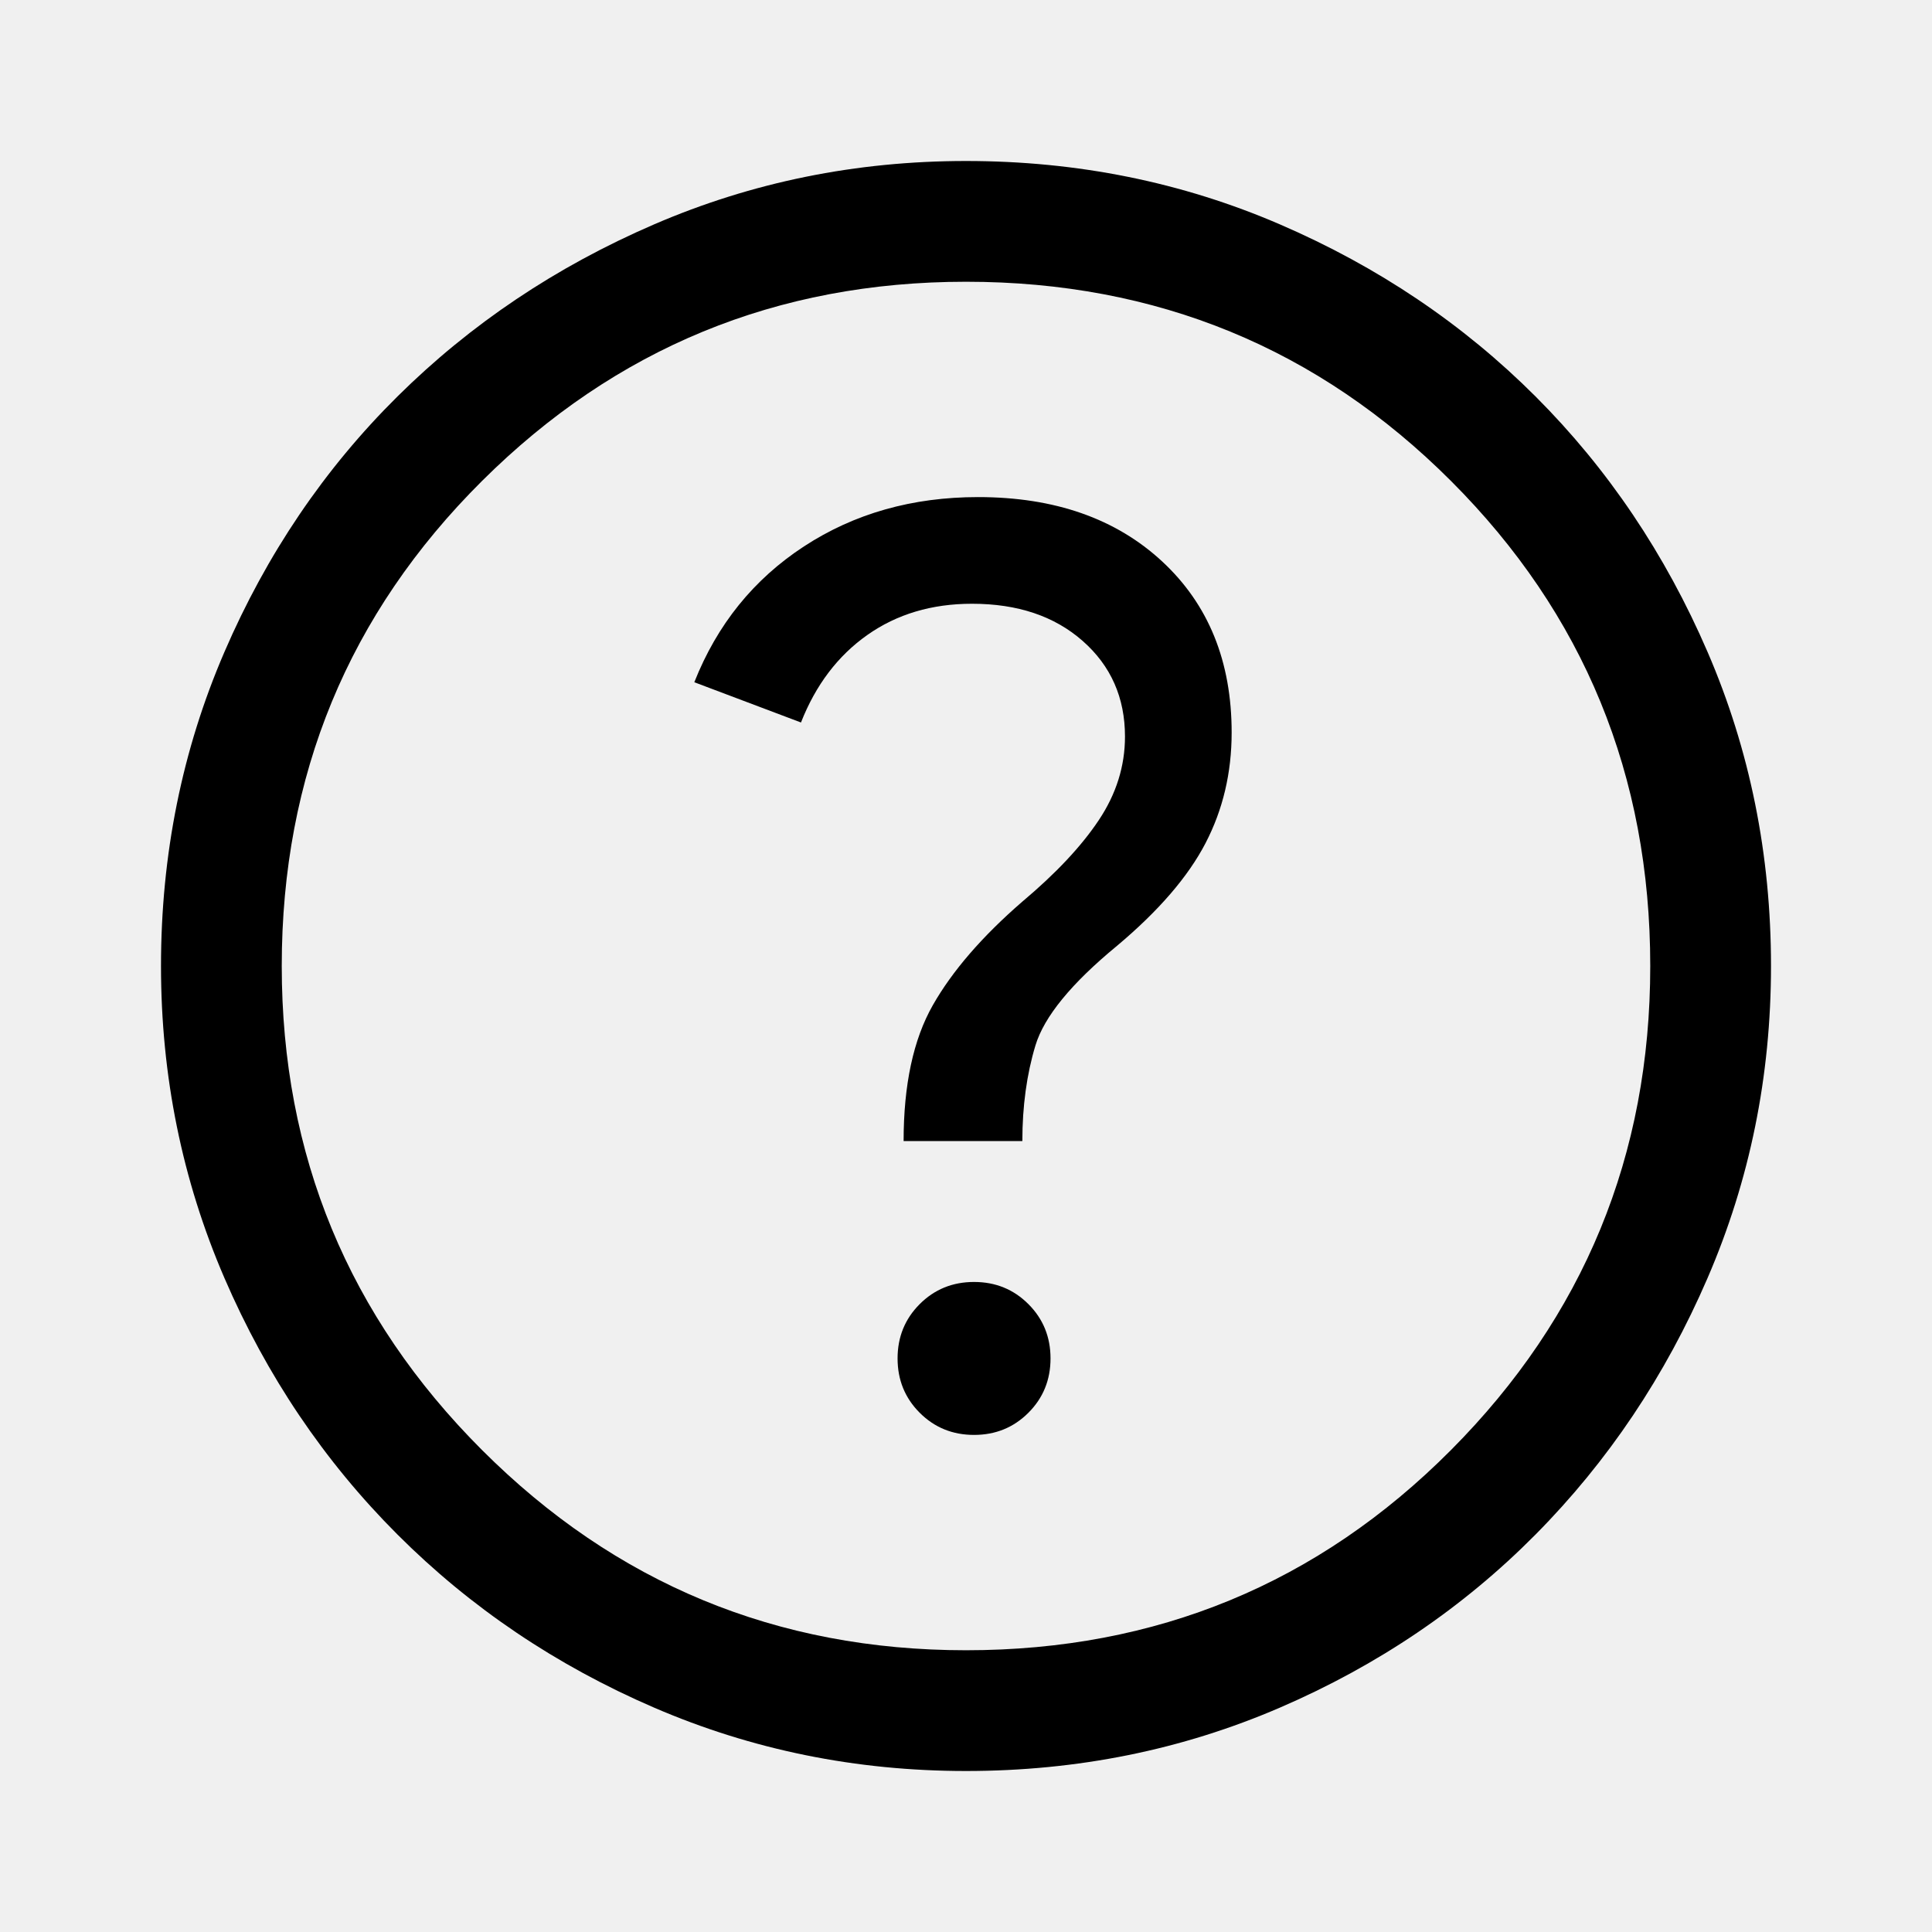
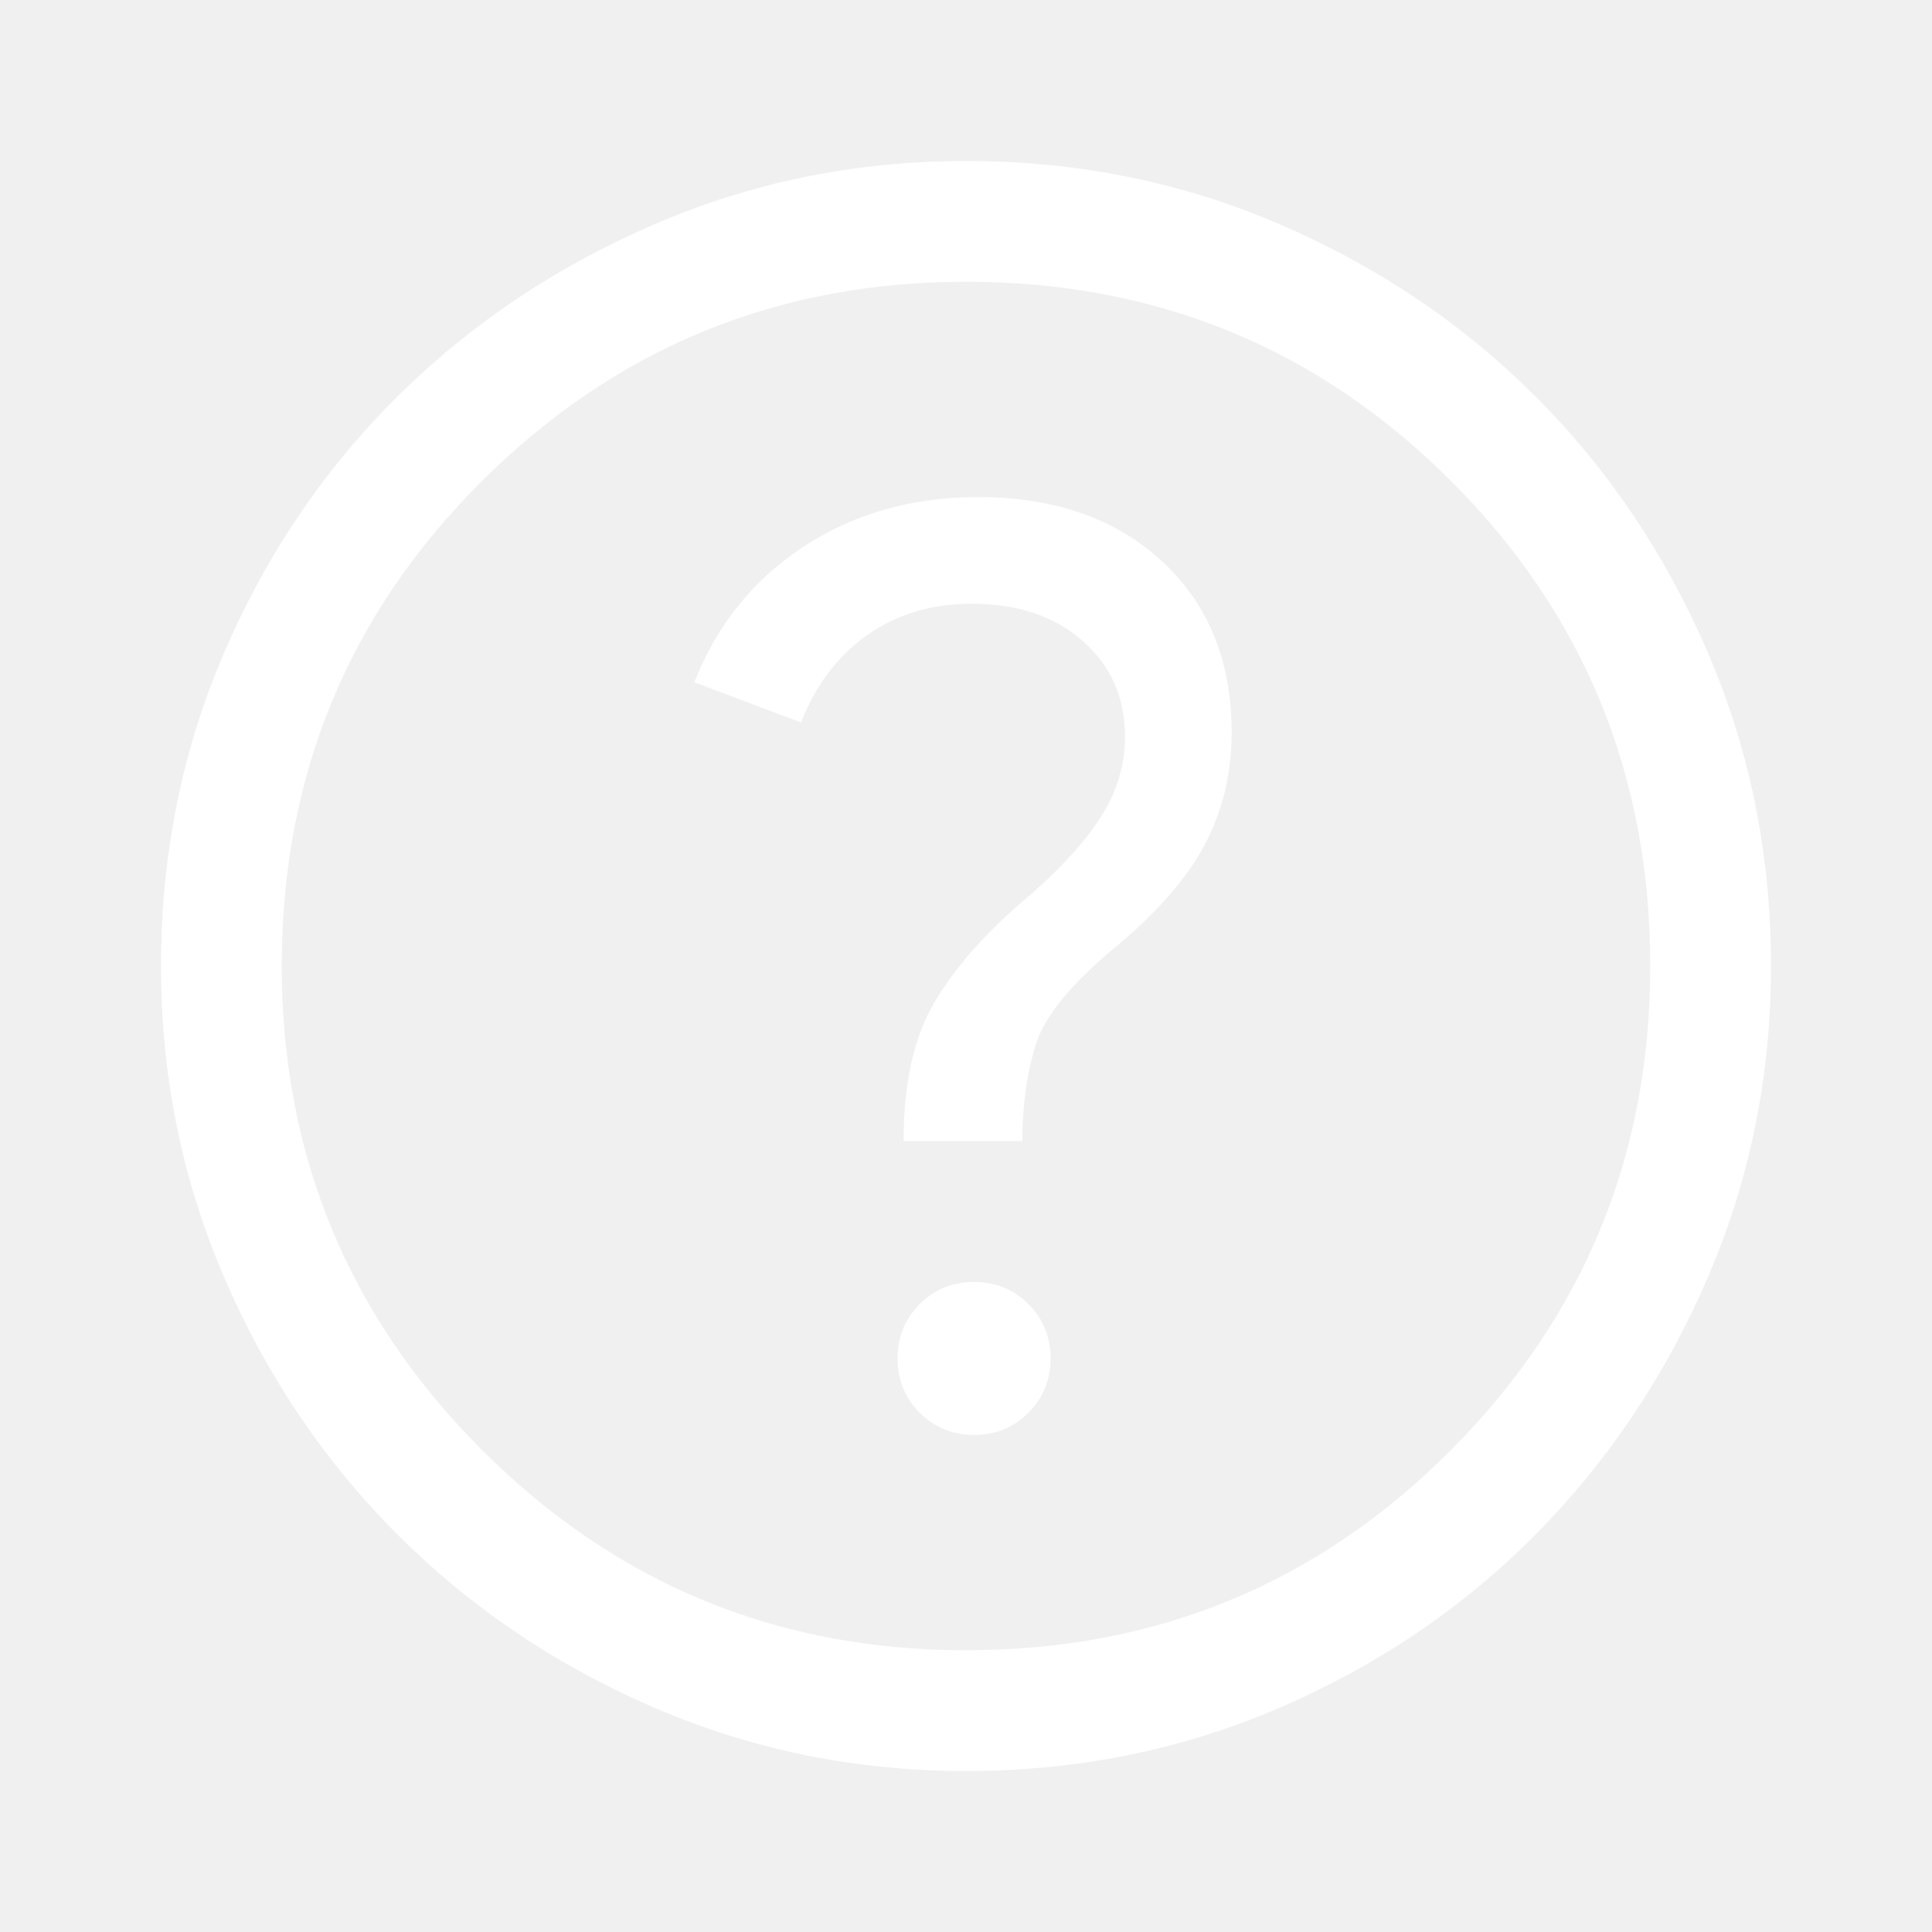
<svg xmlns="http://www.w3.org/2000/svg" height="48" width="48">
-   <path d="M24.2 35.65q.8 0 1.35-.55t.55-1.35q0-.8-.55-1.35t-1.35-.55q-.8 0-1.35.55t-.55 1.35q0 .8.55 1.35t1.35.55Zm-1.75-7.3h2.95q0-1.3.325-2.375T27.75 23.5q1.55-1.3 2.2-2.55.65-1.25.65-2.75 0-2.65-1.725-4.25t-4.575-1.6q-2.45 0-4.325 1.225T17.25 16.95l2.65 1q.55-1.4 1.65-2.175 1.1-.775 2.6-.775 1.7 0 2.75.925t1.05 2.375q0 1.1-.65 2.075-.65.975-1.9 2.025-1.5 1.3-2.225 2.575-.725 1.275-.725 3.375ZM24 44q-4.1 0-7.75-1.575-3.65-1.575-6.375-4.3-2.725-2.725-4.3-6.375Q4 28.1 4 24q0-4.15 1.575-7.8 1.575-3.65 4.3-6.35 2.725-2.7 6.375-4.275Q19.9 4 24 4q4.15 0 7.8 1.575 3.65 1.575 6.35 4.275 2.7 2.7 4.275 6.35Q44 19.85 44 24q0 4.1-1.575 7.75-1.575 3.65-4.275 6.375t-6.35 4.3Q28.15 44 24 44Zm0-3q7.1 0 12.05-4.975Q41 31.05 41 24q0-7.1-4.95-12.05Q31.1 7 24 7q-7.05 0-12.025 4.95Q7 16.9 7 24q0 7.05 4.975 12.025Q16.95 41 24 41Zm0-17Z" />
+   <path fill="white" d="M24.2 35.65q.8 0 1.35-.55t.55-1.35q0-.8-.55-1.35t-1.35-.55q-.8 0-1.35.55t-.55 1.35q0 .8.55 1.35t1.35.55Zm-1.75-7.3h2.95q0-1.3.325-2.375T27.75 23.5q1.55-1.3 2.2-2.55.65-1.25.65-2.75 0-2.65-1.725-4.25t-4.575-1.6q-2.45 0-4.325 1.225T17.25 16.95l2.65 1q.55-1.4 1.65-2.175 1.1-.775 2.6-.775 1.7 0 2.75.925t1.05 2.375q0 1.1-.65 2.075-.65.975-1.9 2.025-1.5 1.3-2.225 2.575-.725 1.275-.725 3.375ZM24 44q-4.1 0-7.75-1.575-3.65-1.575-6.375-4.3-2.725-2.725-4.3-6.375Q4 28.1 4 24q0-4.15 1.575-7.8 1.575-3.65 4.3-6.35 2.725-2.7 6.375-4.275Q19.9 4 24 4q4.15 0 7.8 1.575 3.65 1.575 6.35 4.275 2.7 2.7 4.275 6.35Q44 19.85 44 24q0 4.1-1.575 7.75-1.575 3.65-4.275 6.375t-6.35 4.3Q28.15 44 24 44Zm0-3q7.1 0 12.05-4.975Q41 31.05 41 24q0-7.1-4.95-12.05Q31.1 7 24 7q-7.05 0-12.025 4.95Q7 16.9 7 24q0 7.05 4.975 12.025Q16.95 41 24 41Zm0-17Z" />
</svg>
